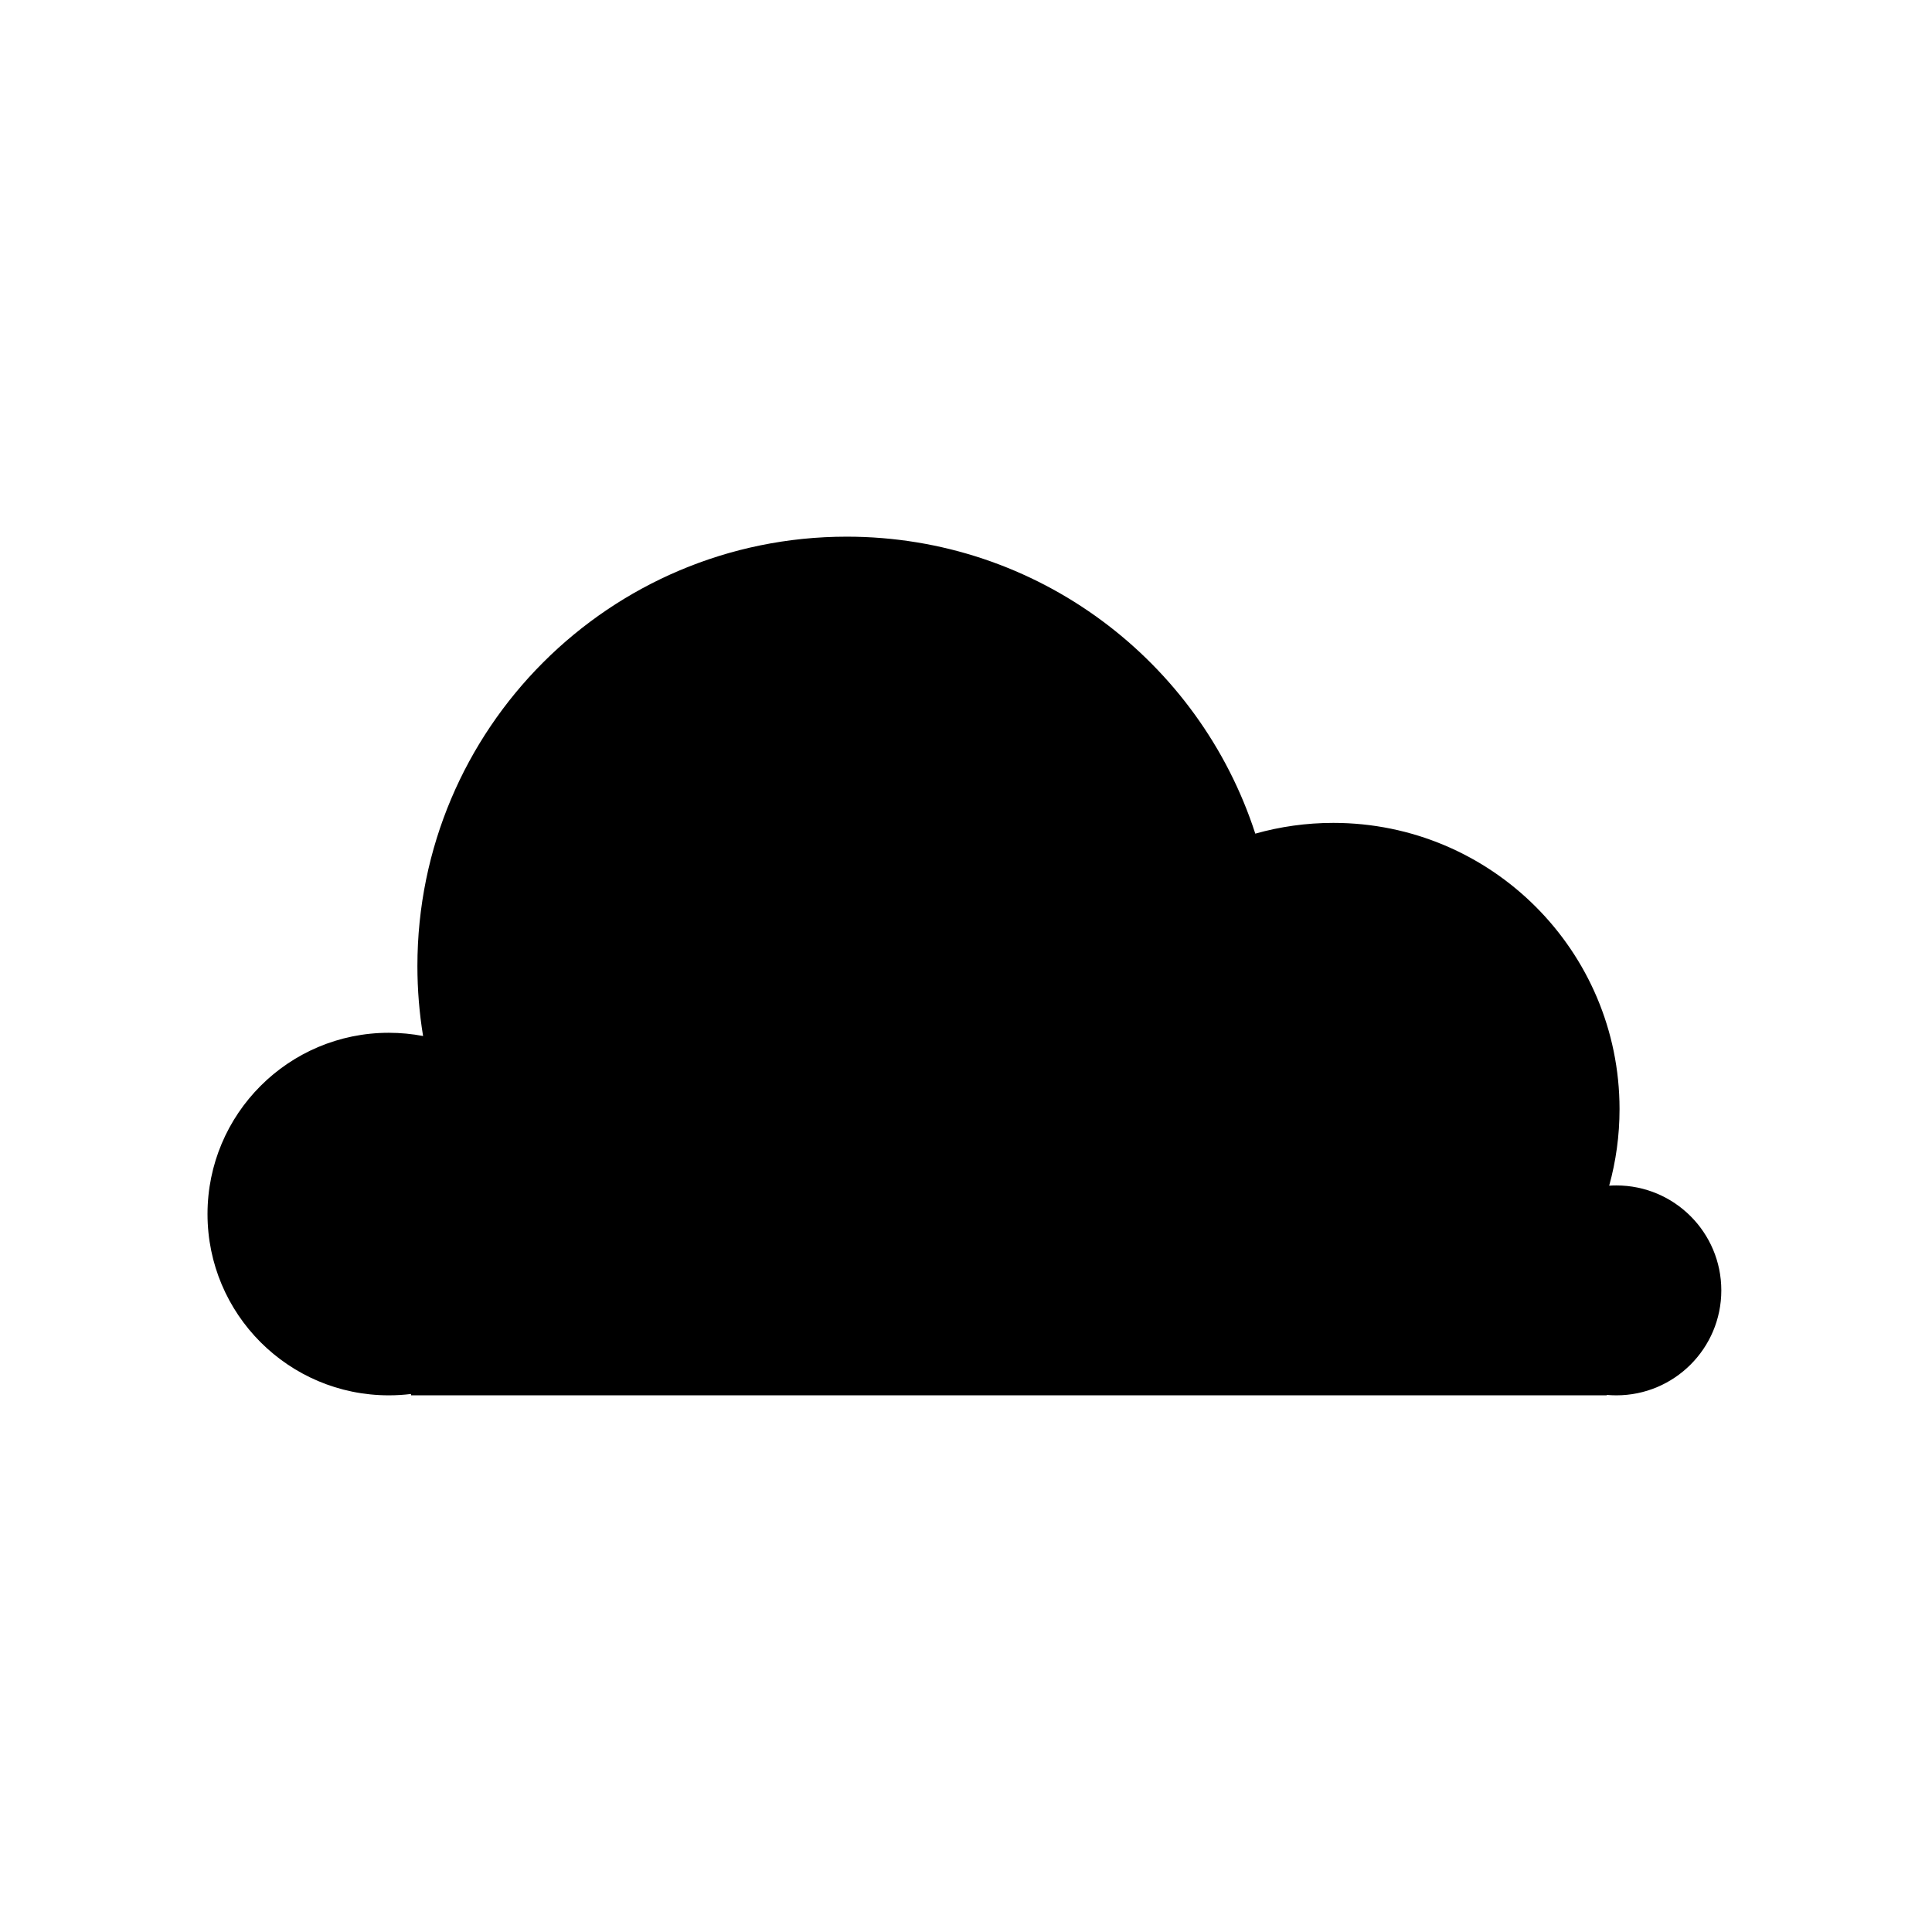
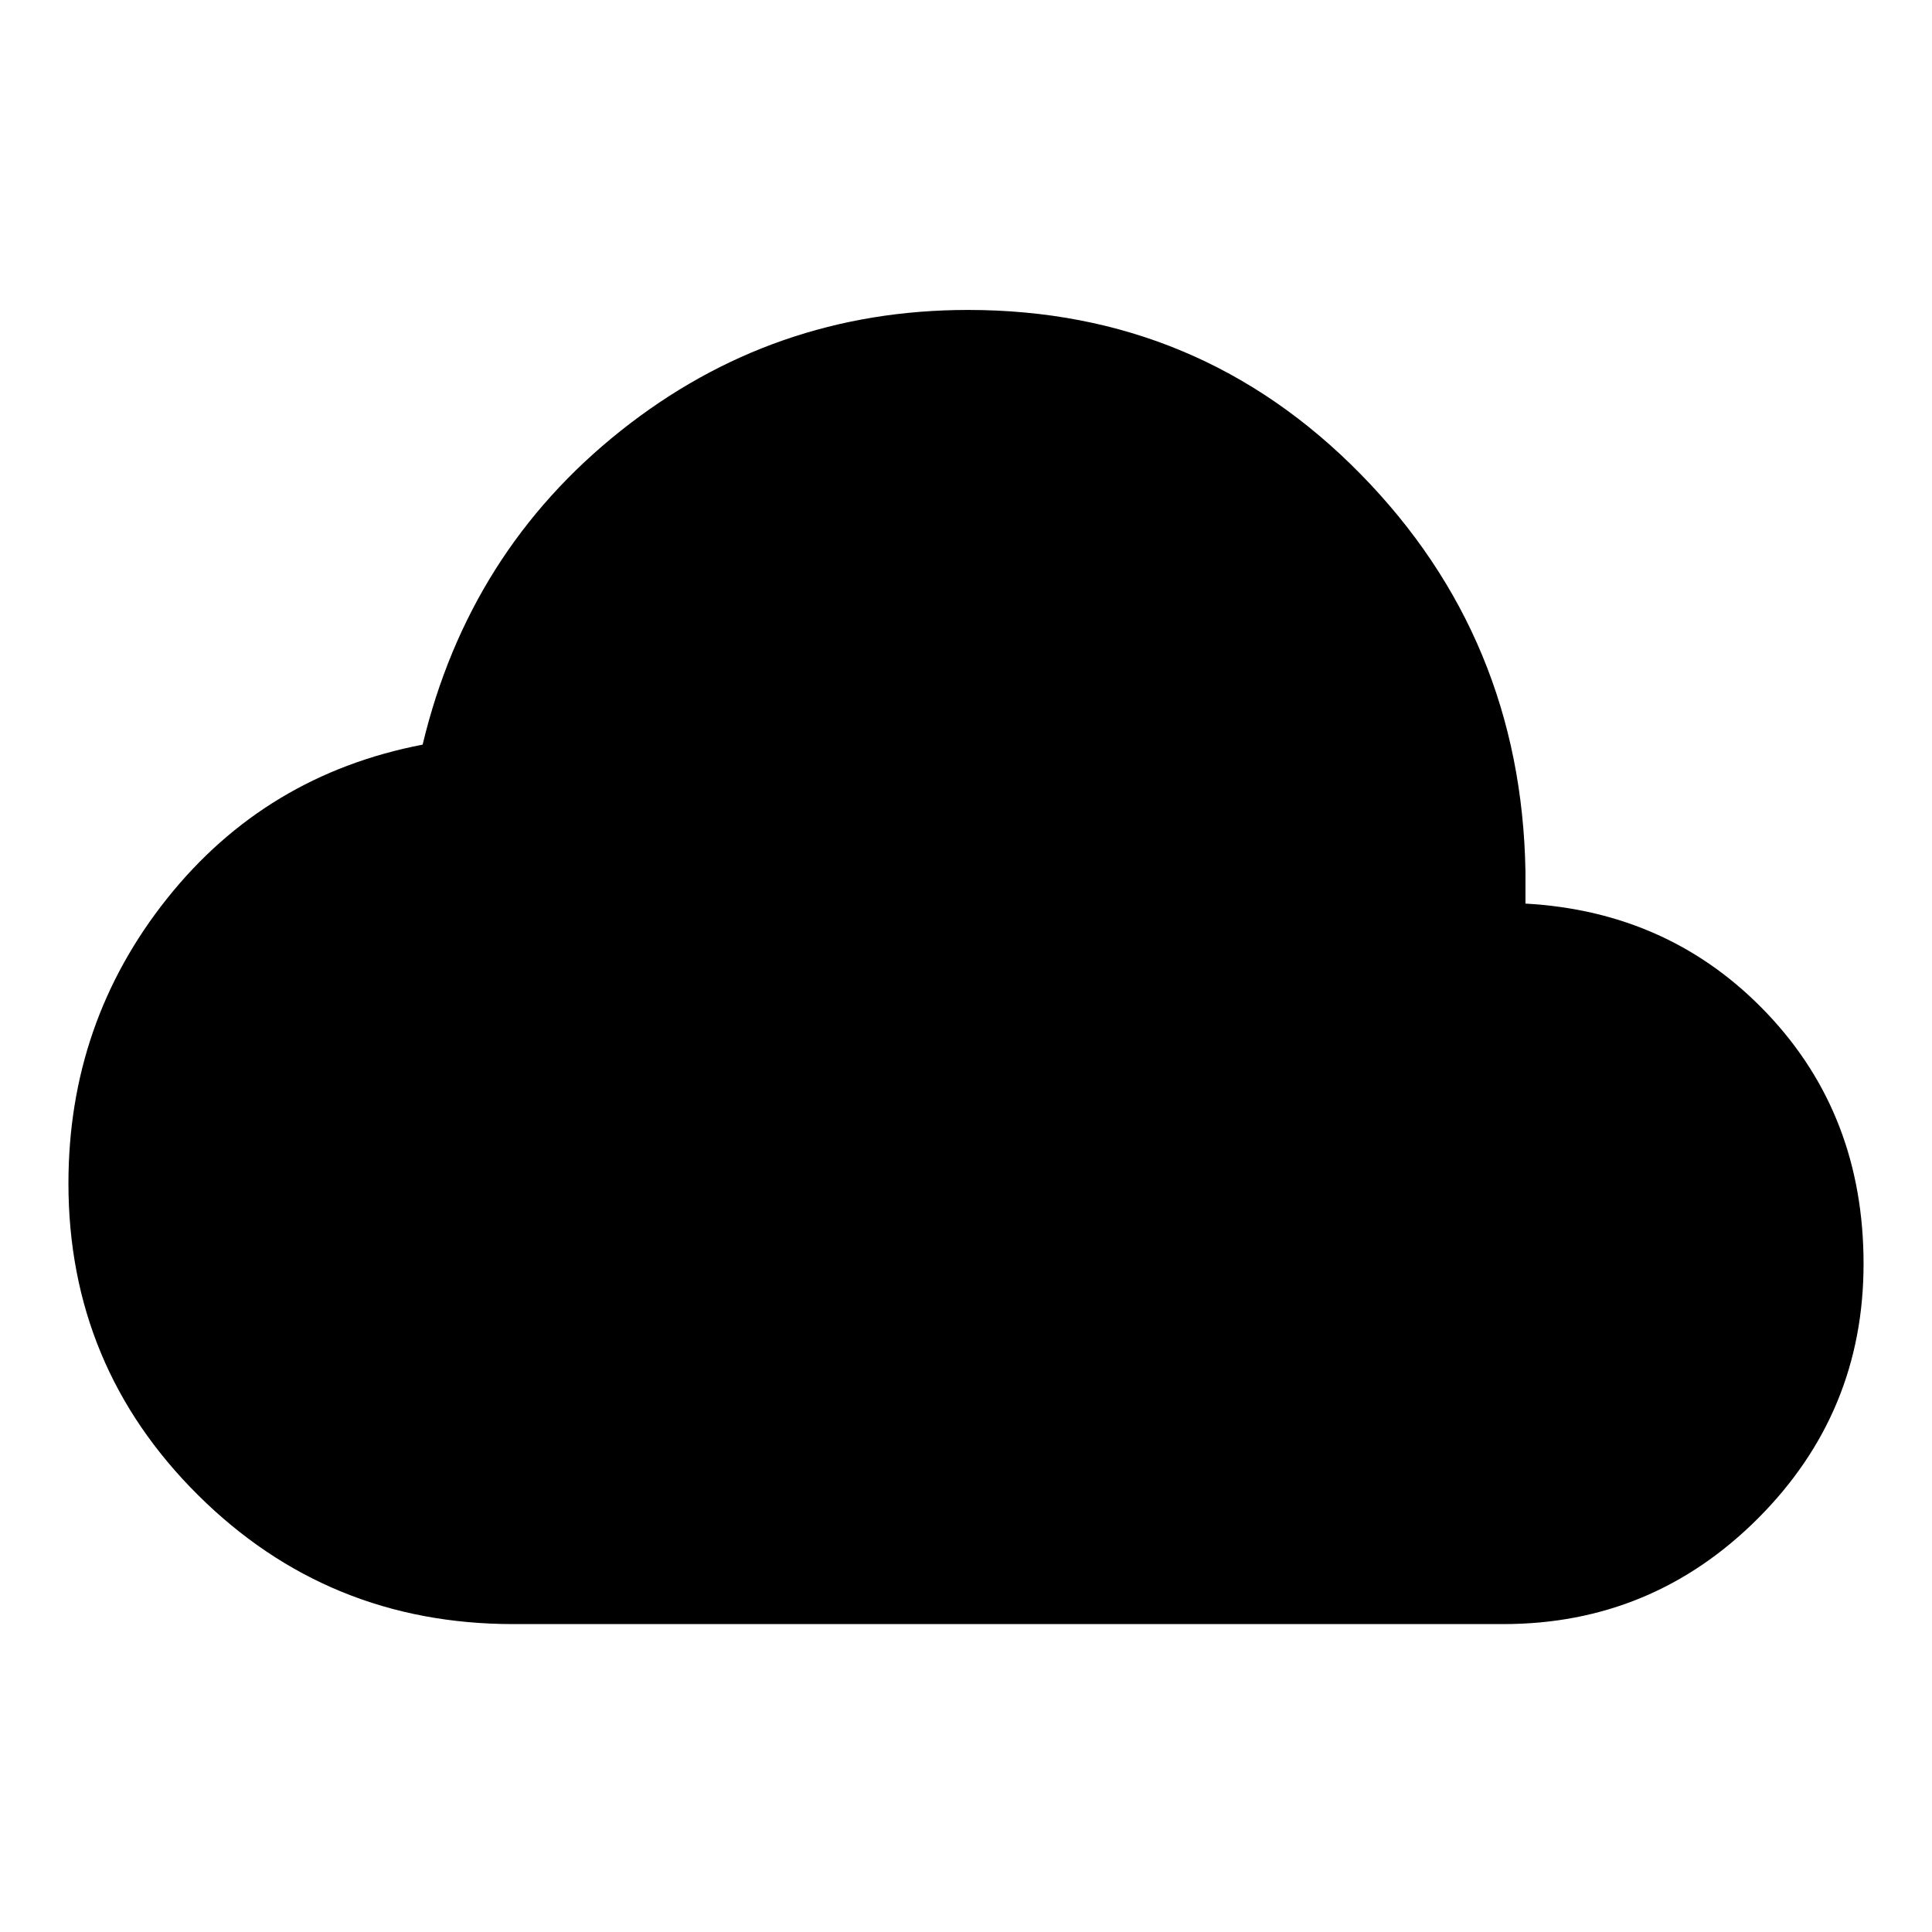
- <svg xmlns="http://www.w3.org/2000/svg" height="32" viewBox="0 0 270 270" style="display: block">
-   <path d="M57.444,194.811 C56.425,194.936 55.387,195 54.333,195 C40.342,195 29,183.658 29,169.667 C29,155.675 40.342,144.333 54.333,144.333 C55.972,144.333 57.575,144.489 59.127,144.786 C58.605,141.602 58.333,138.333 58.333,135 C58.333,101.863 85.196,75 118.333,75 C145.017,75 167.632,92.418 175.429,116.504 C178.895,115.524 182.553,115 186.333,115 C208.425,115 226.333,132.909 226.333,155 C226.333,158.706 225.829,162.295 224.886,165.7 C225.217,165.678 225.552,165.667 225.889,165.667 C233.989,165.667 240.556,172.233 240.556,180.333 C240.556,188.434 233.989,195 225.889,195 C225.439,195 224.995,194.98 224.556,194.94 L224.556,195 L57.444,195 L57.444,194.811 Z" />
+ <svg xmlns="http://www.w3.org/2000/svg" height="40" width="40">
+   <path d="M10.625 33.625q-3.833 0-6.521-2.667-2.687-2.666-2.687-6.458 0-3.333 2.041-5.896Q5.5 16.042 8.75 15.417q.958-4 4.104-6.5t7.188-2.5q4.791 0 8.125 3.396 3.333 3.395 3.416 8.229v.666q3 .167 5 2.271t2 5.188q0 3.083-2.187 5.271-2.188 2.187-5.271 2.187Z" />
</svg>
